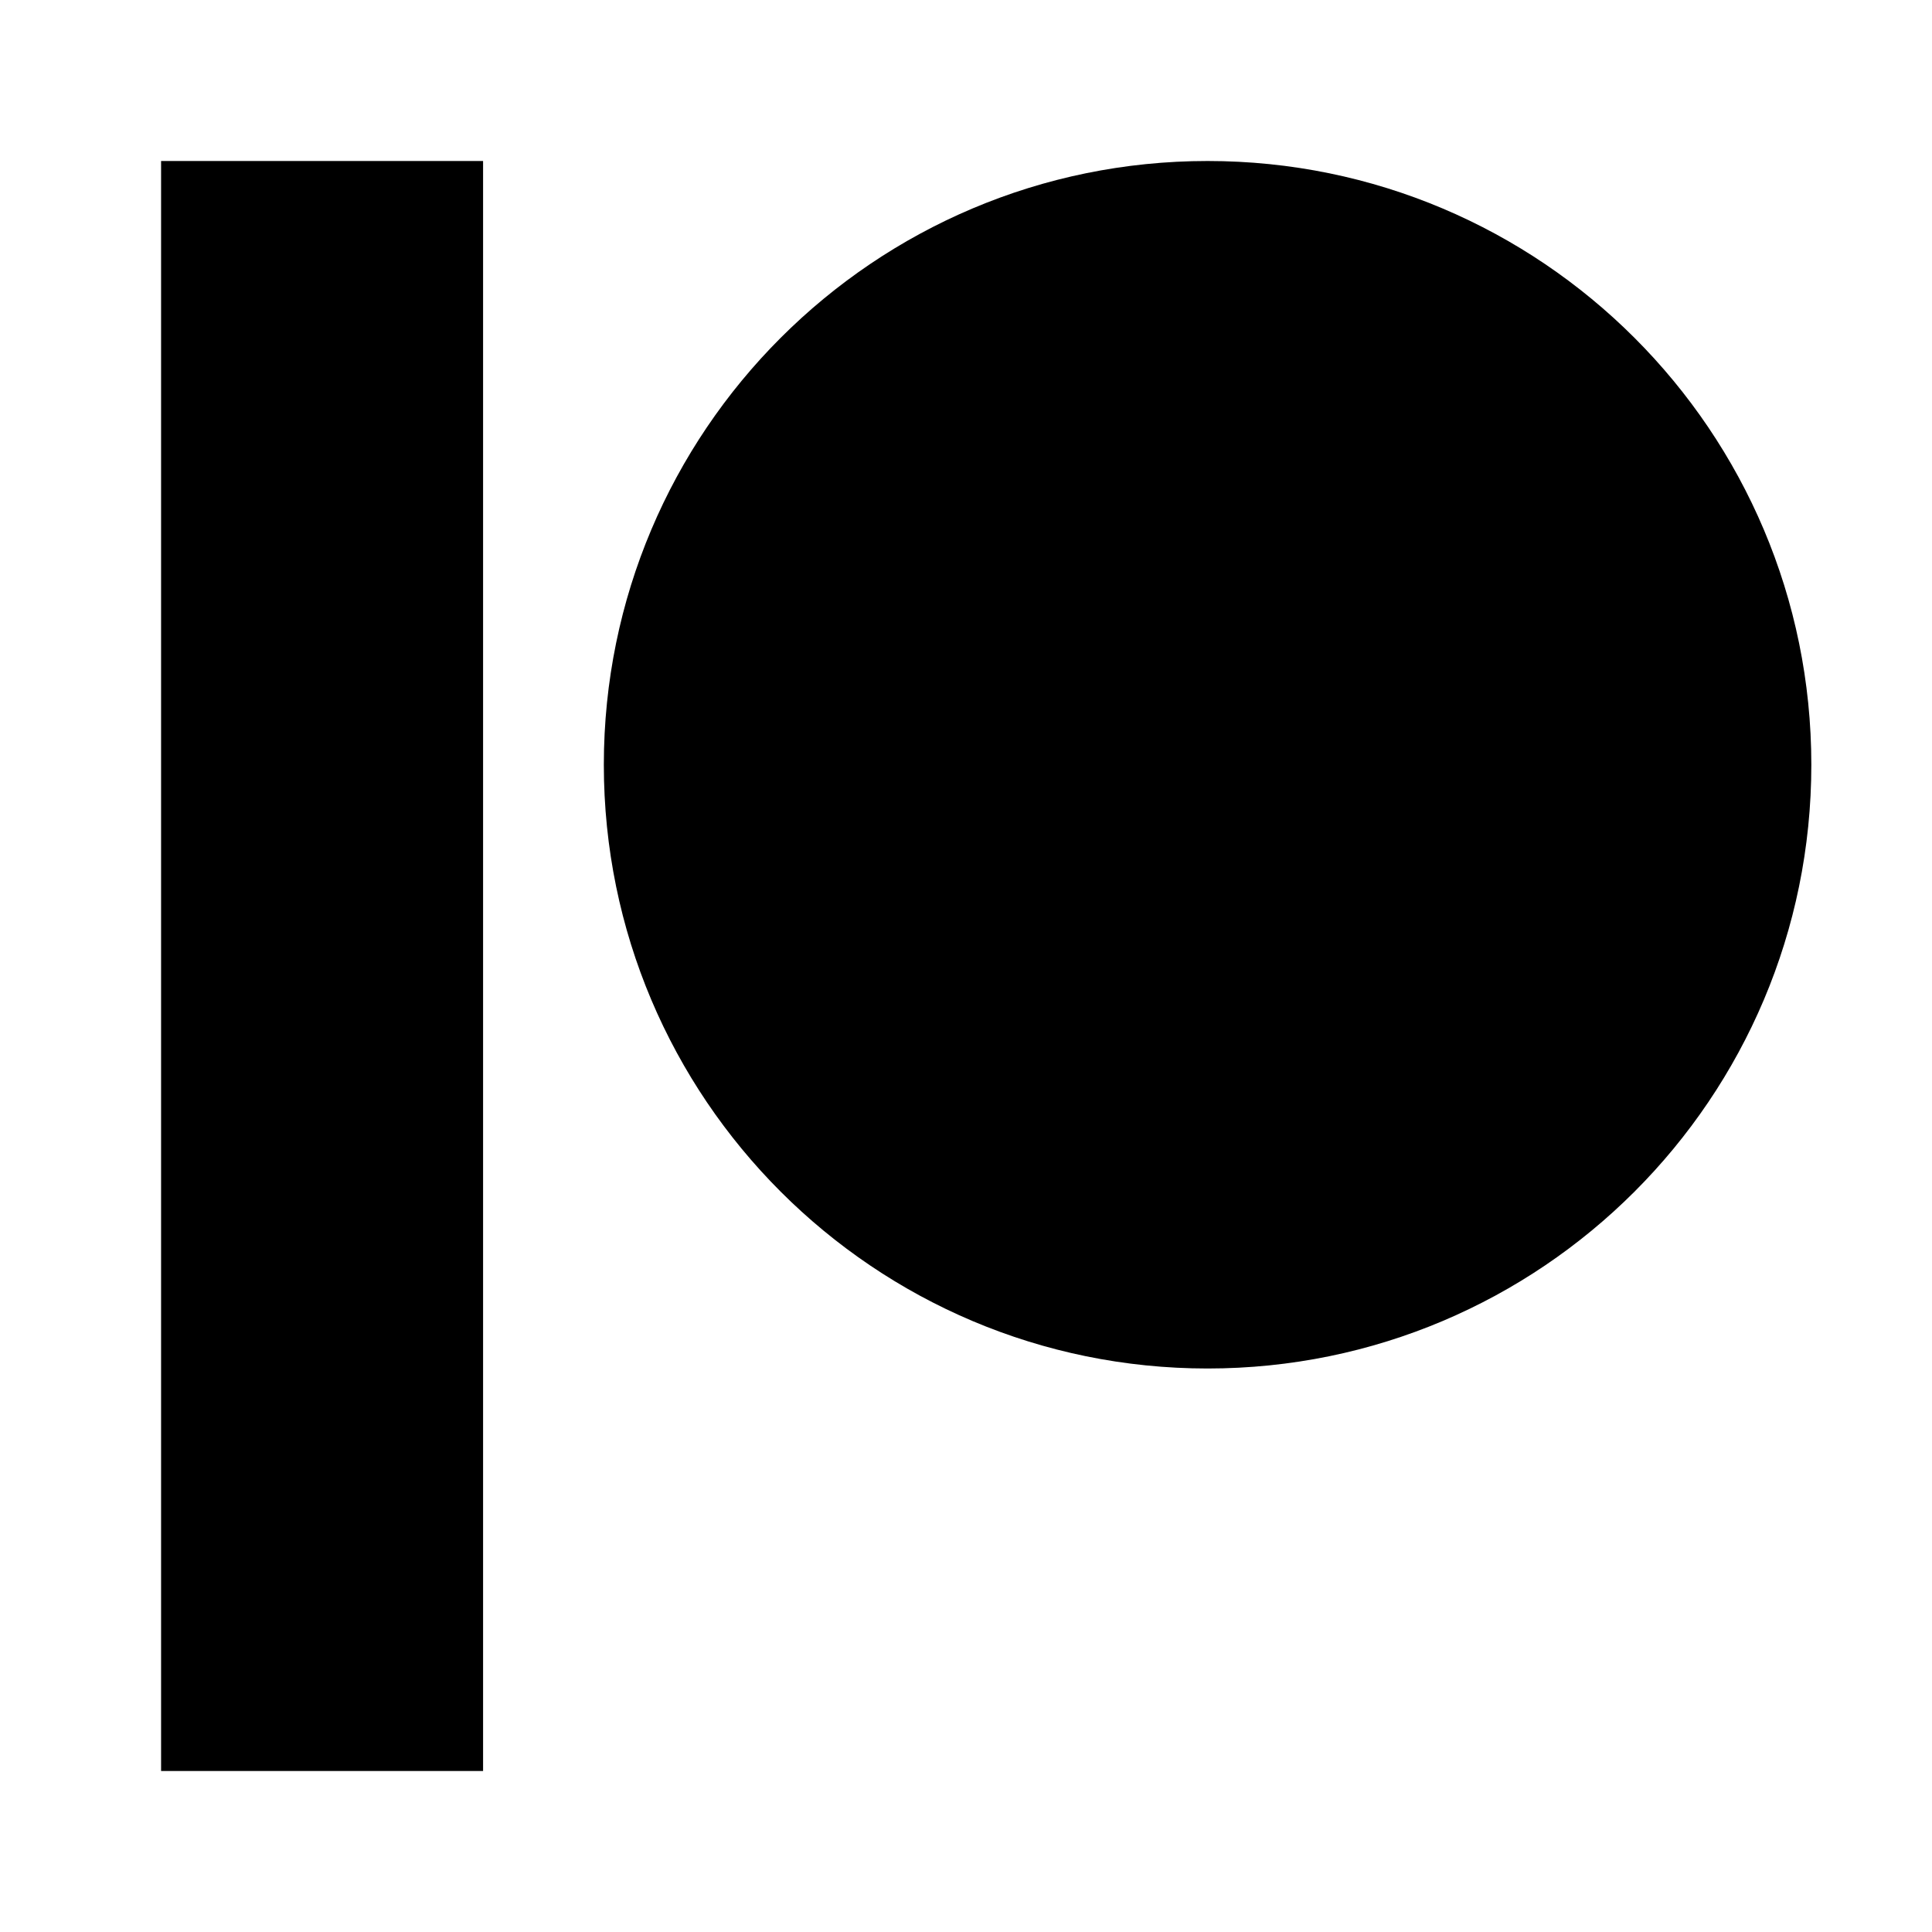
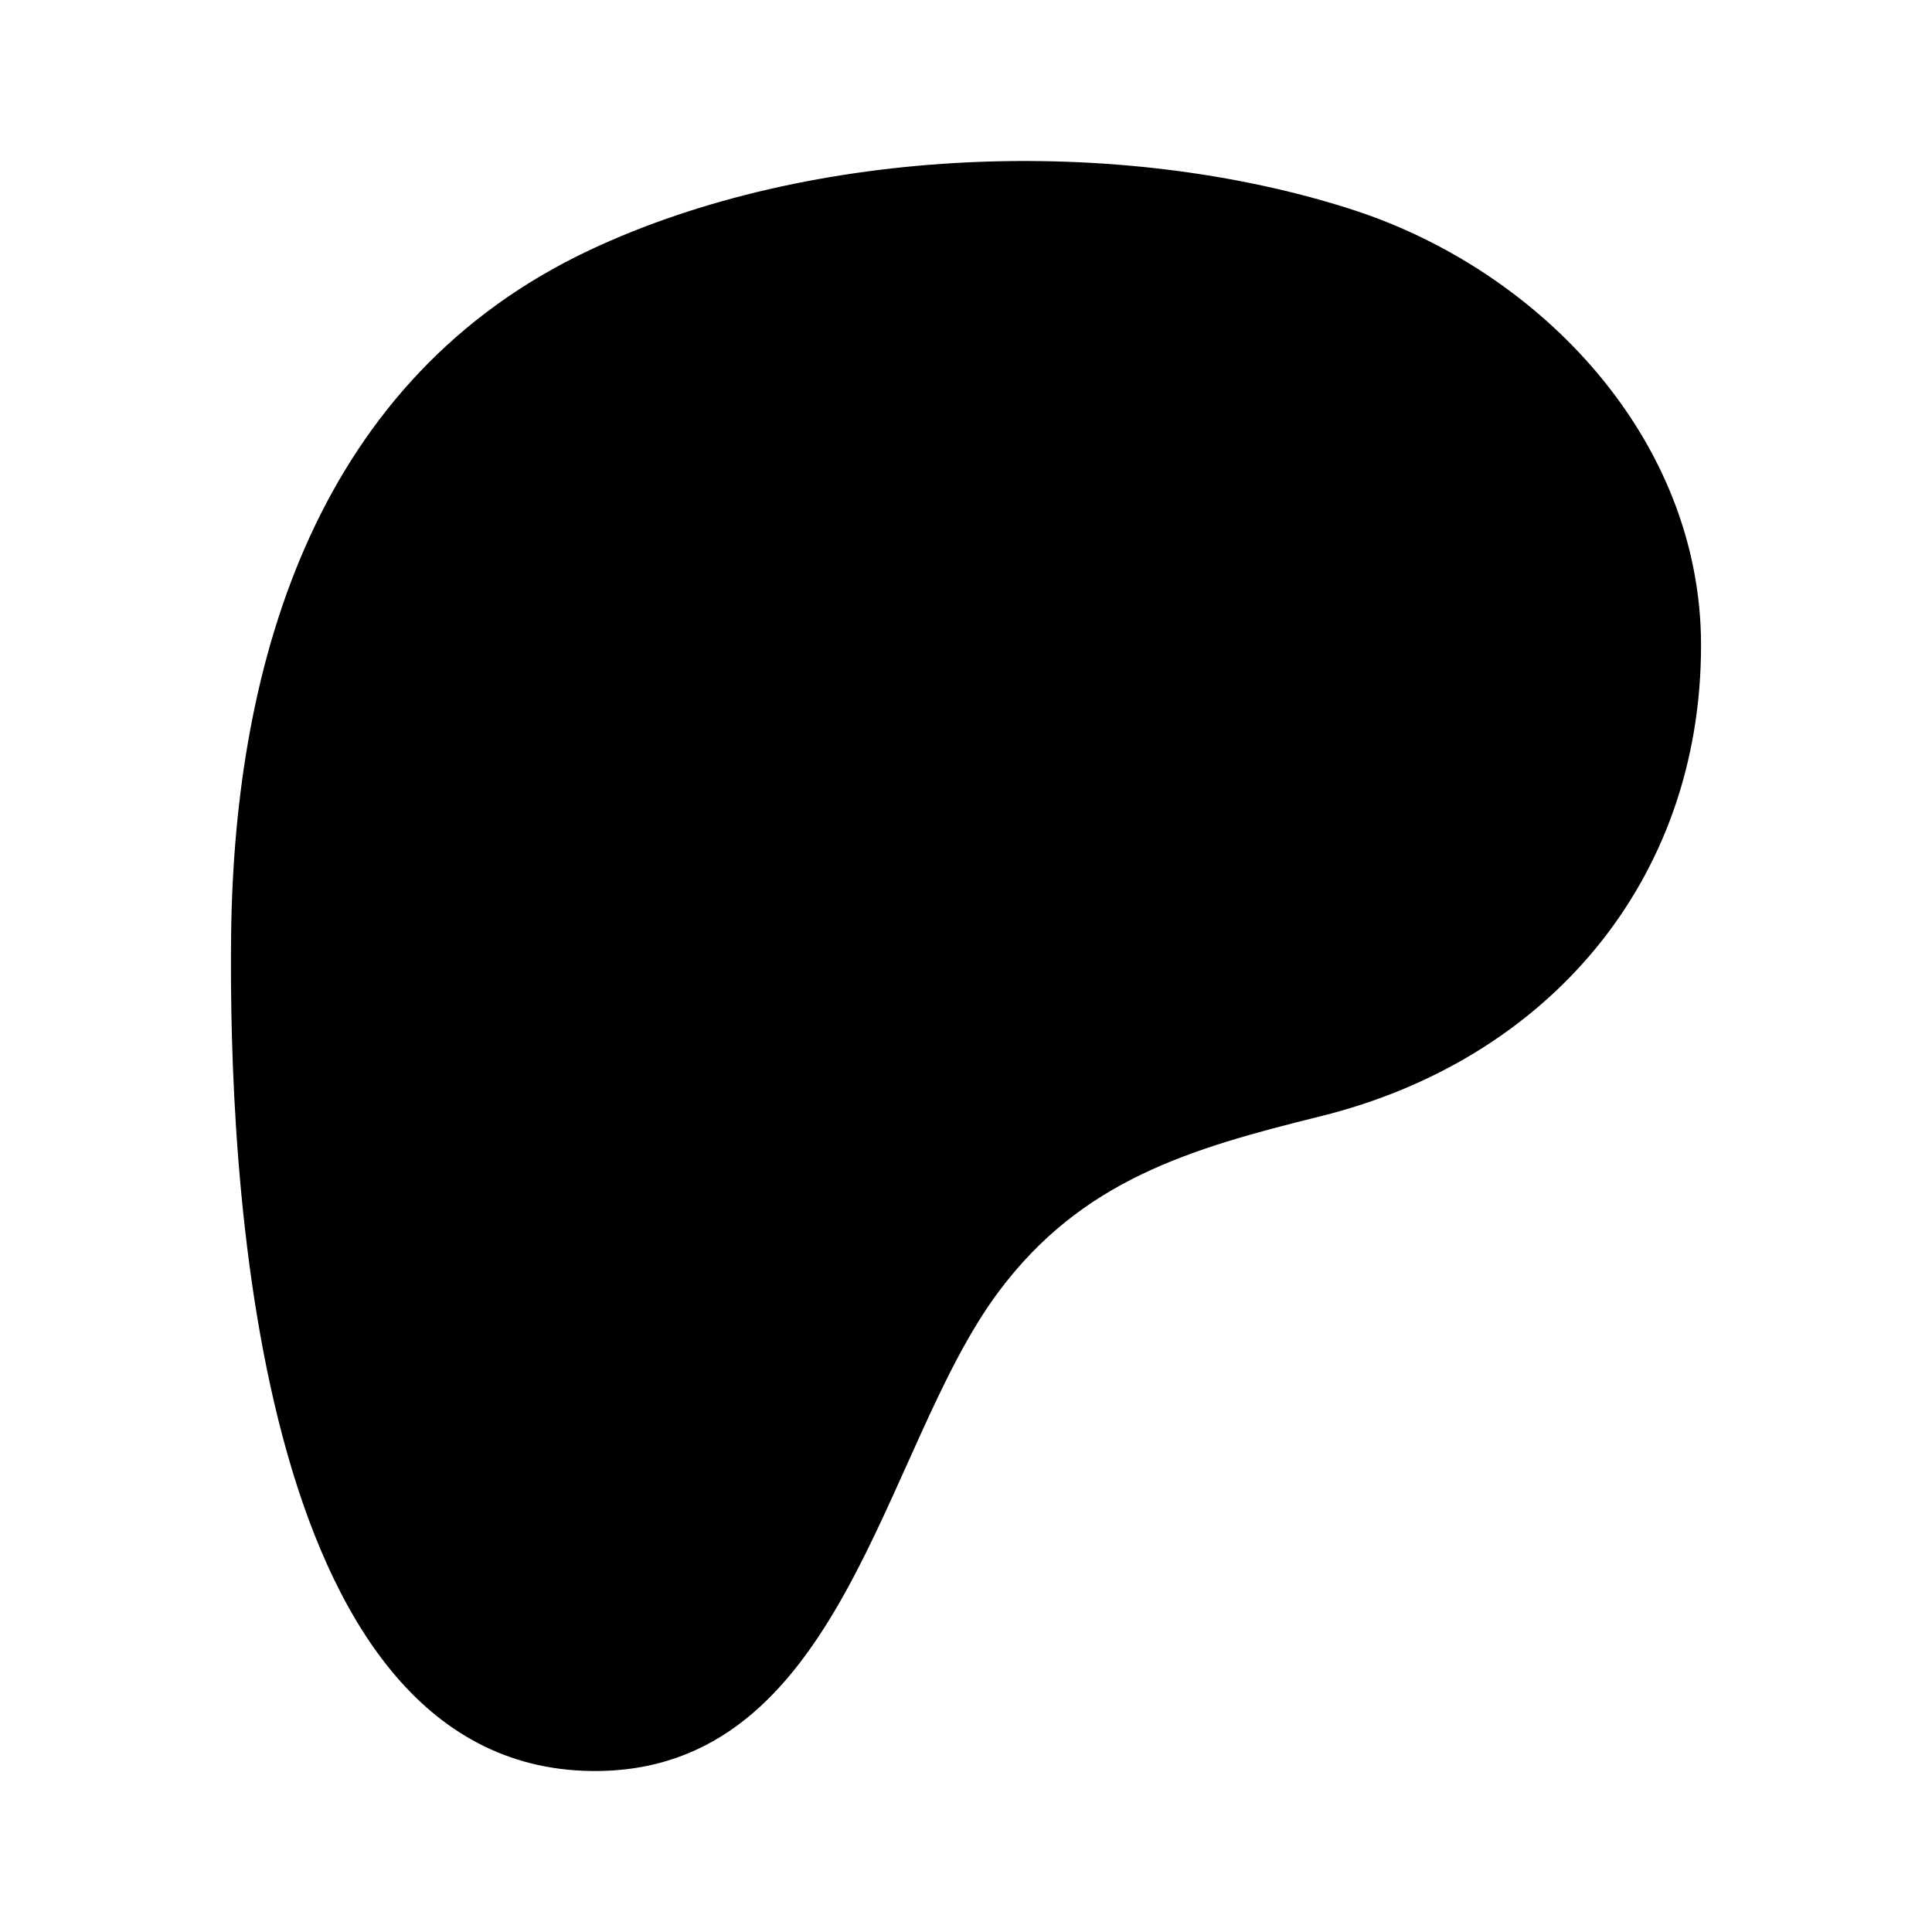
<svg xmlns="http://www.w3.org/2000/svg" viewBox="0 0 24 24" width="24" height="24" fill="currentColor">
-   <path d="M15.001 17C10.859 17 7.501 13.642 7.501 9.5C7.501 5.358 10.859 2 15.001 2C19.143 2 22.501 5.358 22.501 9.5C22.501 13.642 19.143 17 15.001 17ZM2.001 2H6.001V22H2.001V2Z" />
+   <clipPath id="_clip1">
+     <rect id="PATREON_SYMBOL_1_BLACK_RGB.svg" x="2" y="2" width="20" height="20" />
+   </clipPath>
+   <g clip-path="url(#_clip1)">
+     <path d="M21.131,8.008c-0.004,-2.553 -1.993,-4.646 -4.326,-5.402c-2.898,-0.937 -6.72,-0.801 -9.487,0.504c-3.354,1.583 -4.407,5.049 -4.447,8.507c-0.032,2.842 0.252,10.329 4.475,10.383c3.138,0.039 3.605,-4.004 5.057,-5.951c1.033,-1.385 2.363,-1.777 4,-2.182c2.814,-0.696 4.732,-2.917 4.728,-5.859Z" style="fill-rule:nonzero;" />
+   </g>
+   <g id="PATREON_SYMBOL_1_BLACK_RGB.svg1" />
</svg>
